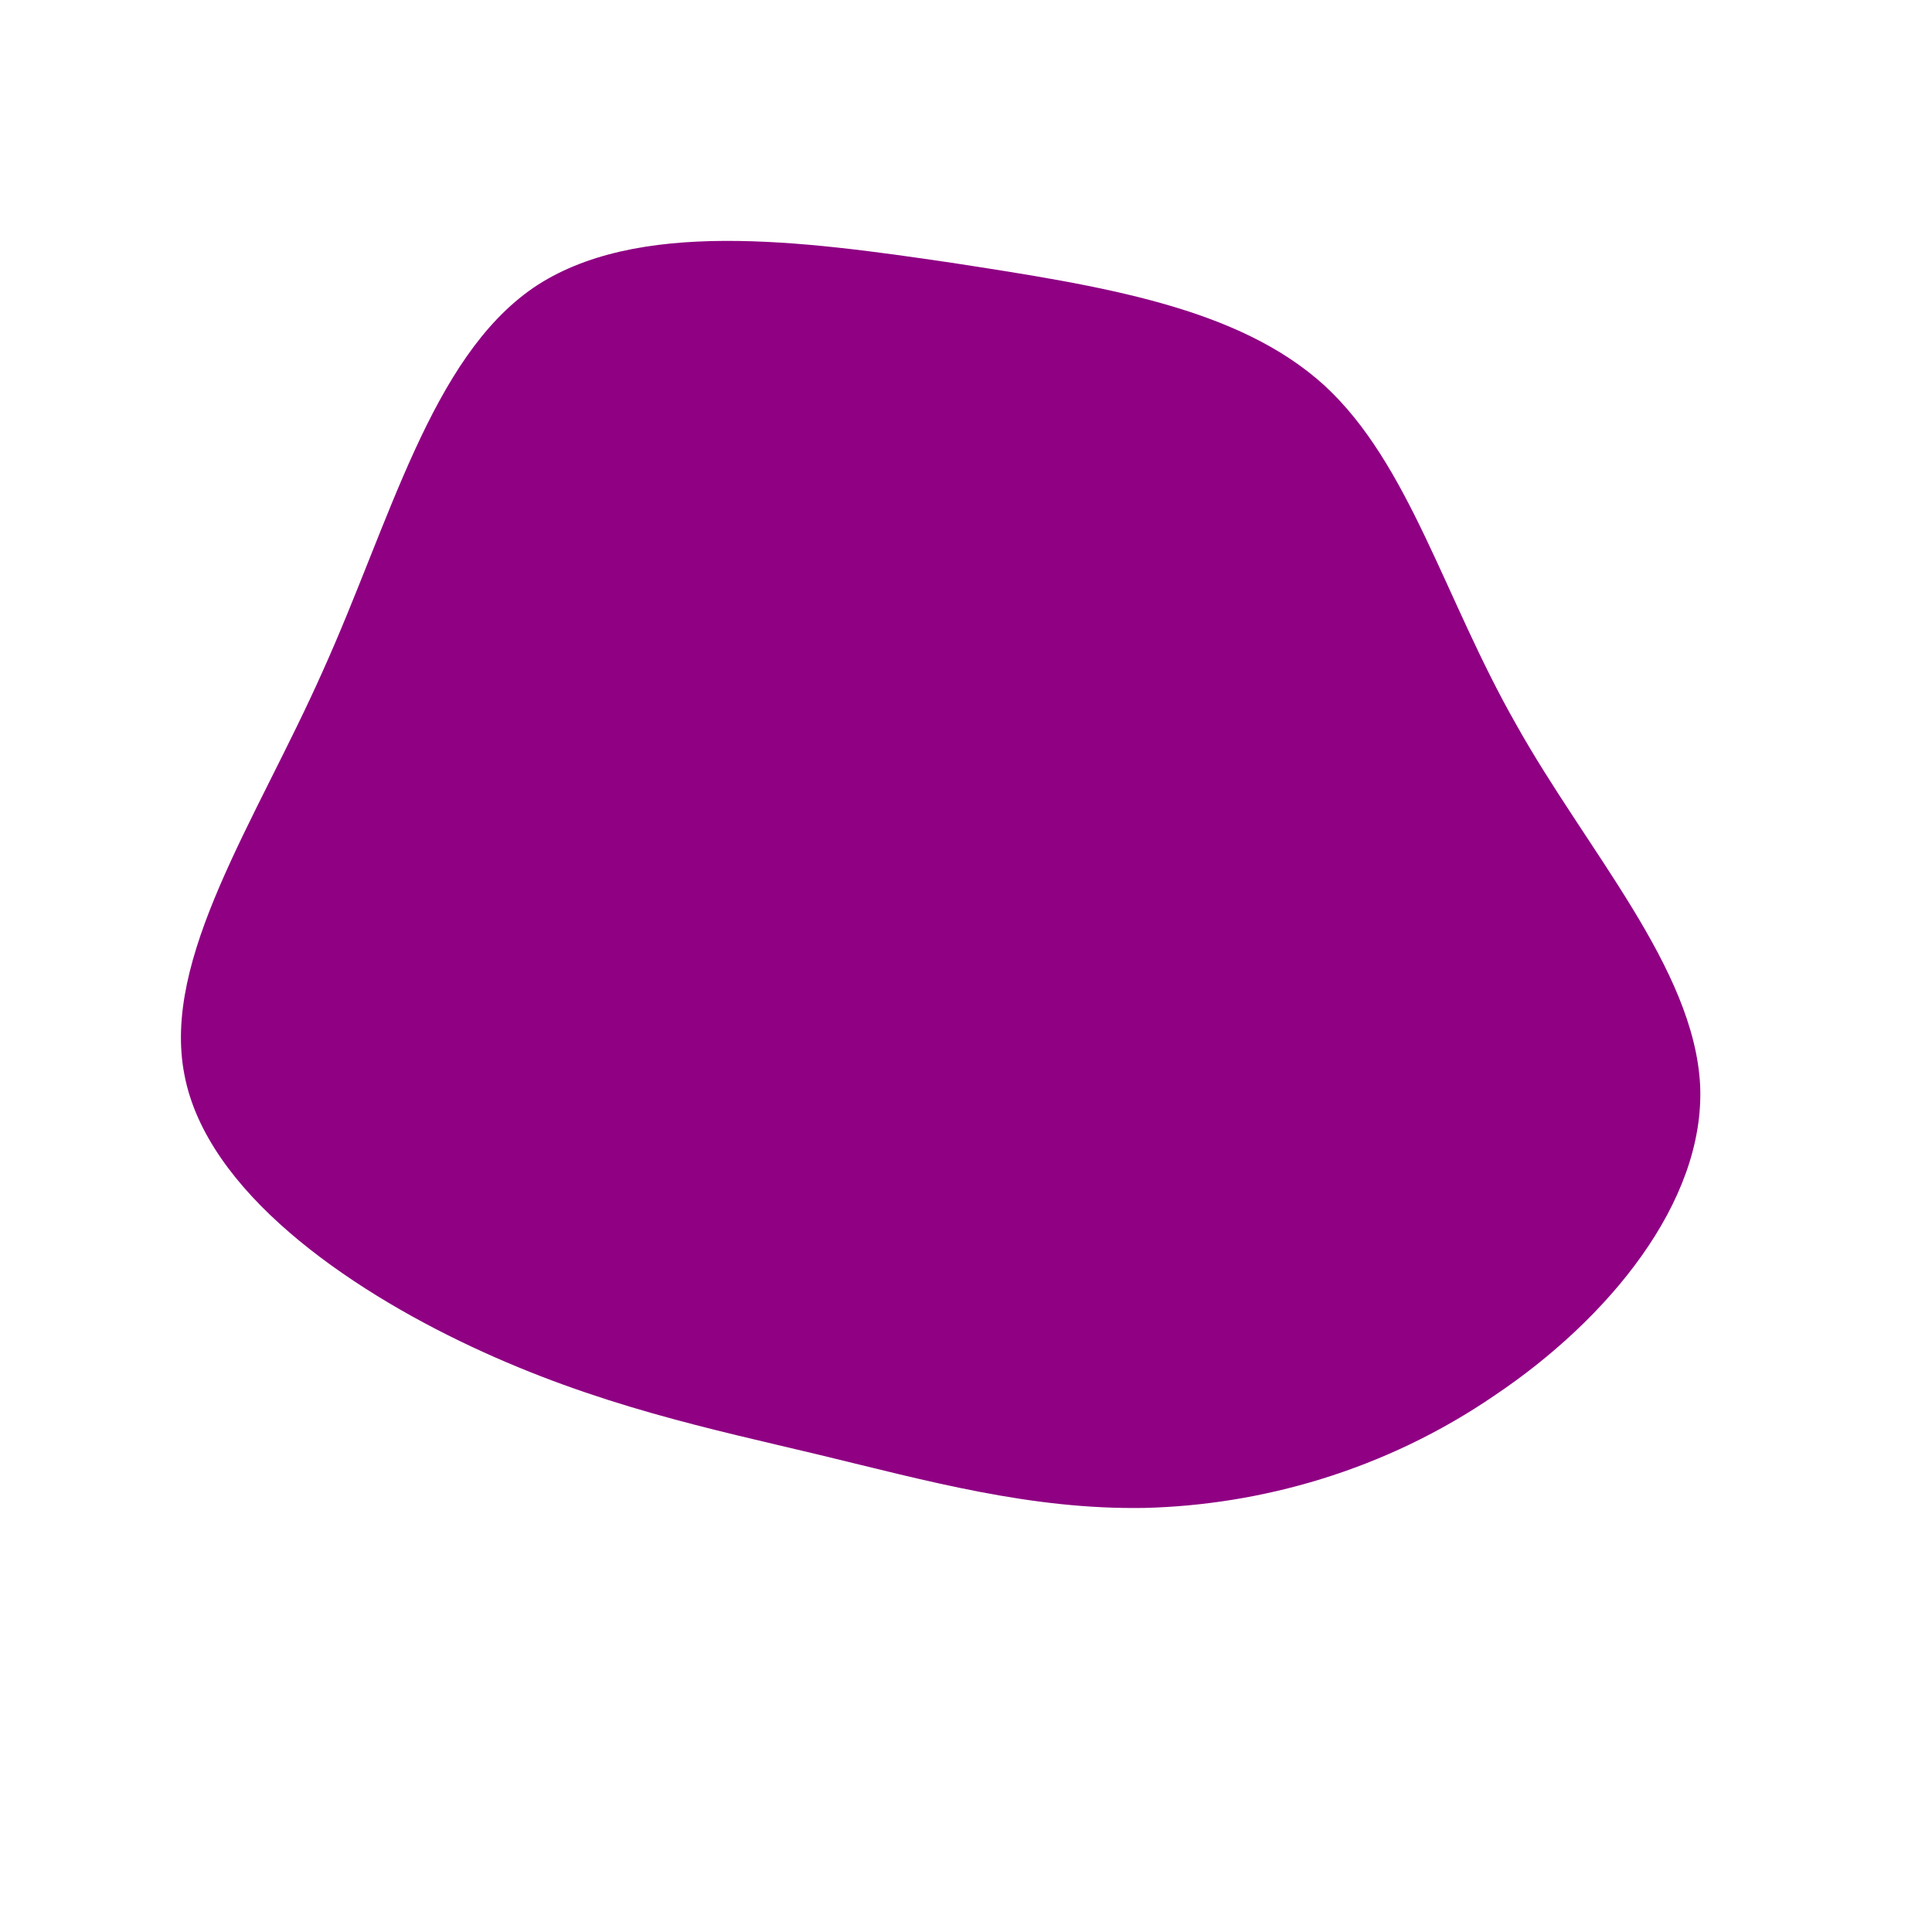
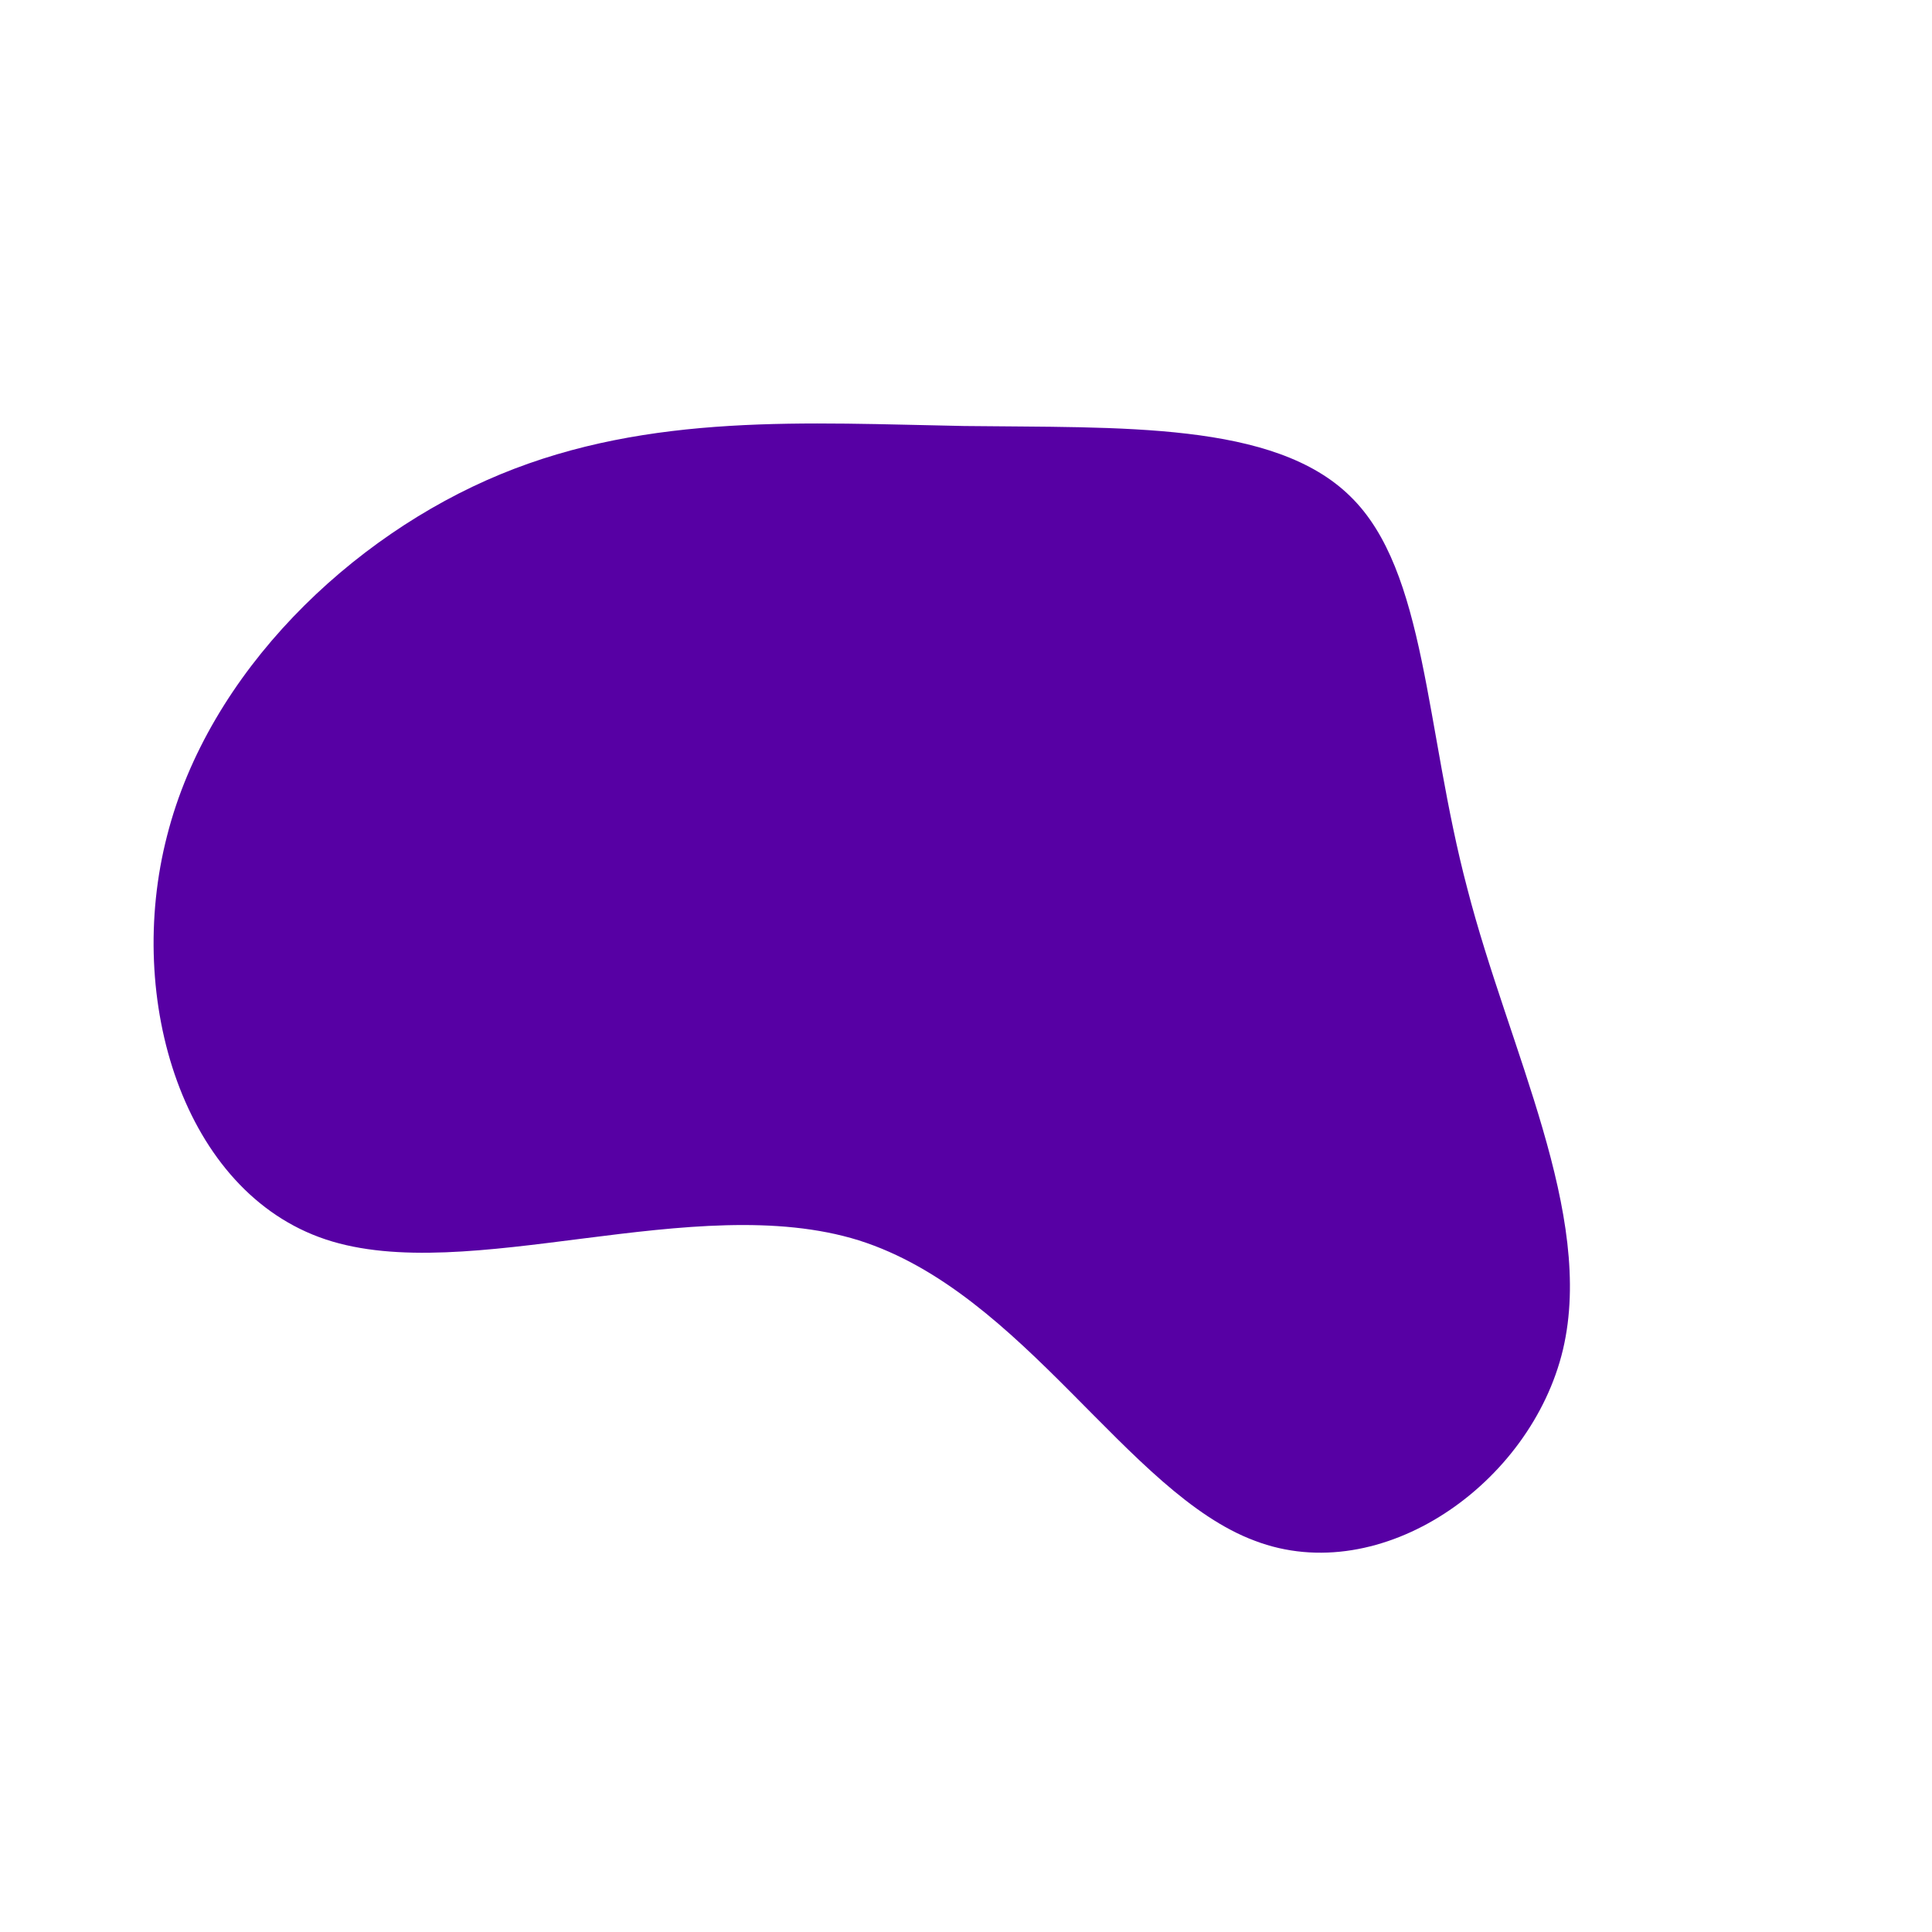
<svg xmlns="http://www.w3.org/2000/svg" viewBox="0 0 200 200">
-   <path fill="#8F0083" d="M37.1,-60.1C45.9,-52,49.5,-38.1,56.9,-25.1C64.2,-12,75.4,0.2,76,12.4C76.5,24.5,66.4,36.6,54.8,44.4C43.3,52.3,30.4,55.8,18.5,56.1C6.7,56.3,-4,53.3,-15.2,50.6C-26.5,47.9,-38.2,45.5,-51.2,39.4C-64.2,33.3,-78.6,23.3,-80.9,11.3C-83.3,-0.8,-73.5,-15,-66.6,-30.5C-59.6,-46,-55.4,-62.9,-44.8,-70.2C-34.2,-77.4,-17.1,-75.1,-1.5,-72.8C14.1,-70.4,28.2,-68.2,37.1,-60.1Z" transform="translate(100 100)" />
+   <path fill="#5700A4" d="M39.8,-48.6C47.7,-40.9,47.5,-24.6,51.9,-8C56.2,8.7,65.1,25.7,61.8,39.7C58.5,53.6,43,64.5,29.9,59.5C16.7,54.6,6,33.8,-11.1,28.4C-28.1,23.1,-51.6,33.2,-66.3,28.3C-81,23.4,-87.1,3.5,-82.7,-13.5C-78.4,-30.4,-63.7,-44.5,-48.2,-50.9C-32.7,-57.3,-16.4,-56.2,-0.2,-55.9C16,-55.7,31.9,-56.4,39.8,-48.6Z" transform="translate(100 100)" />
</svg>
